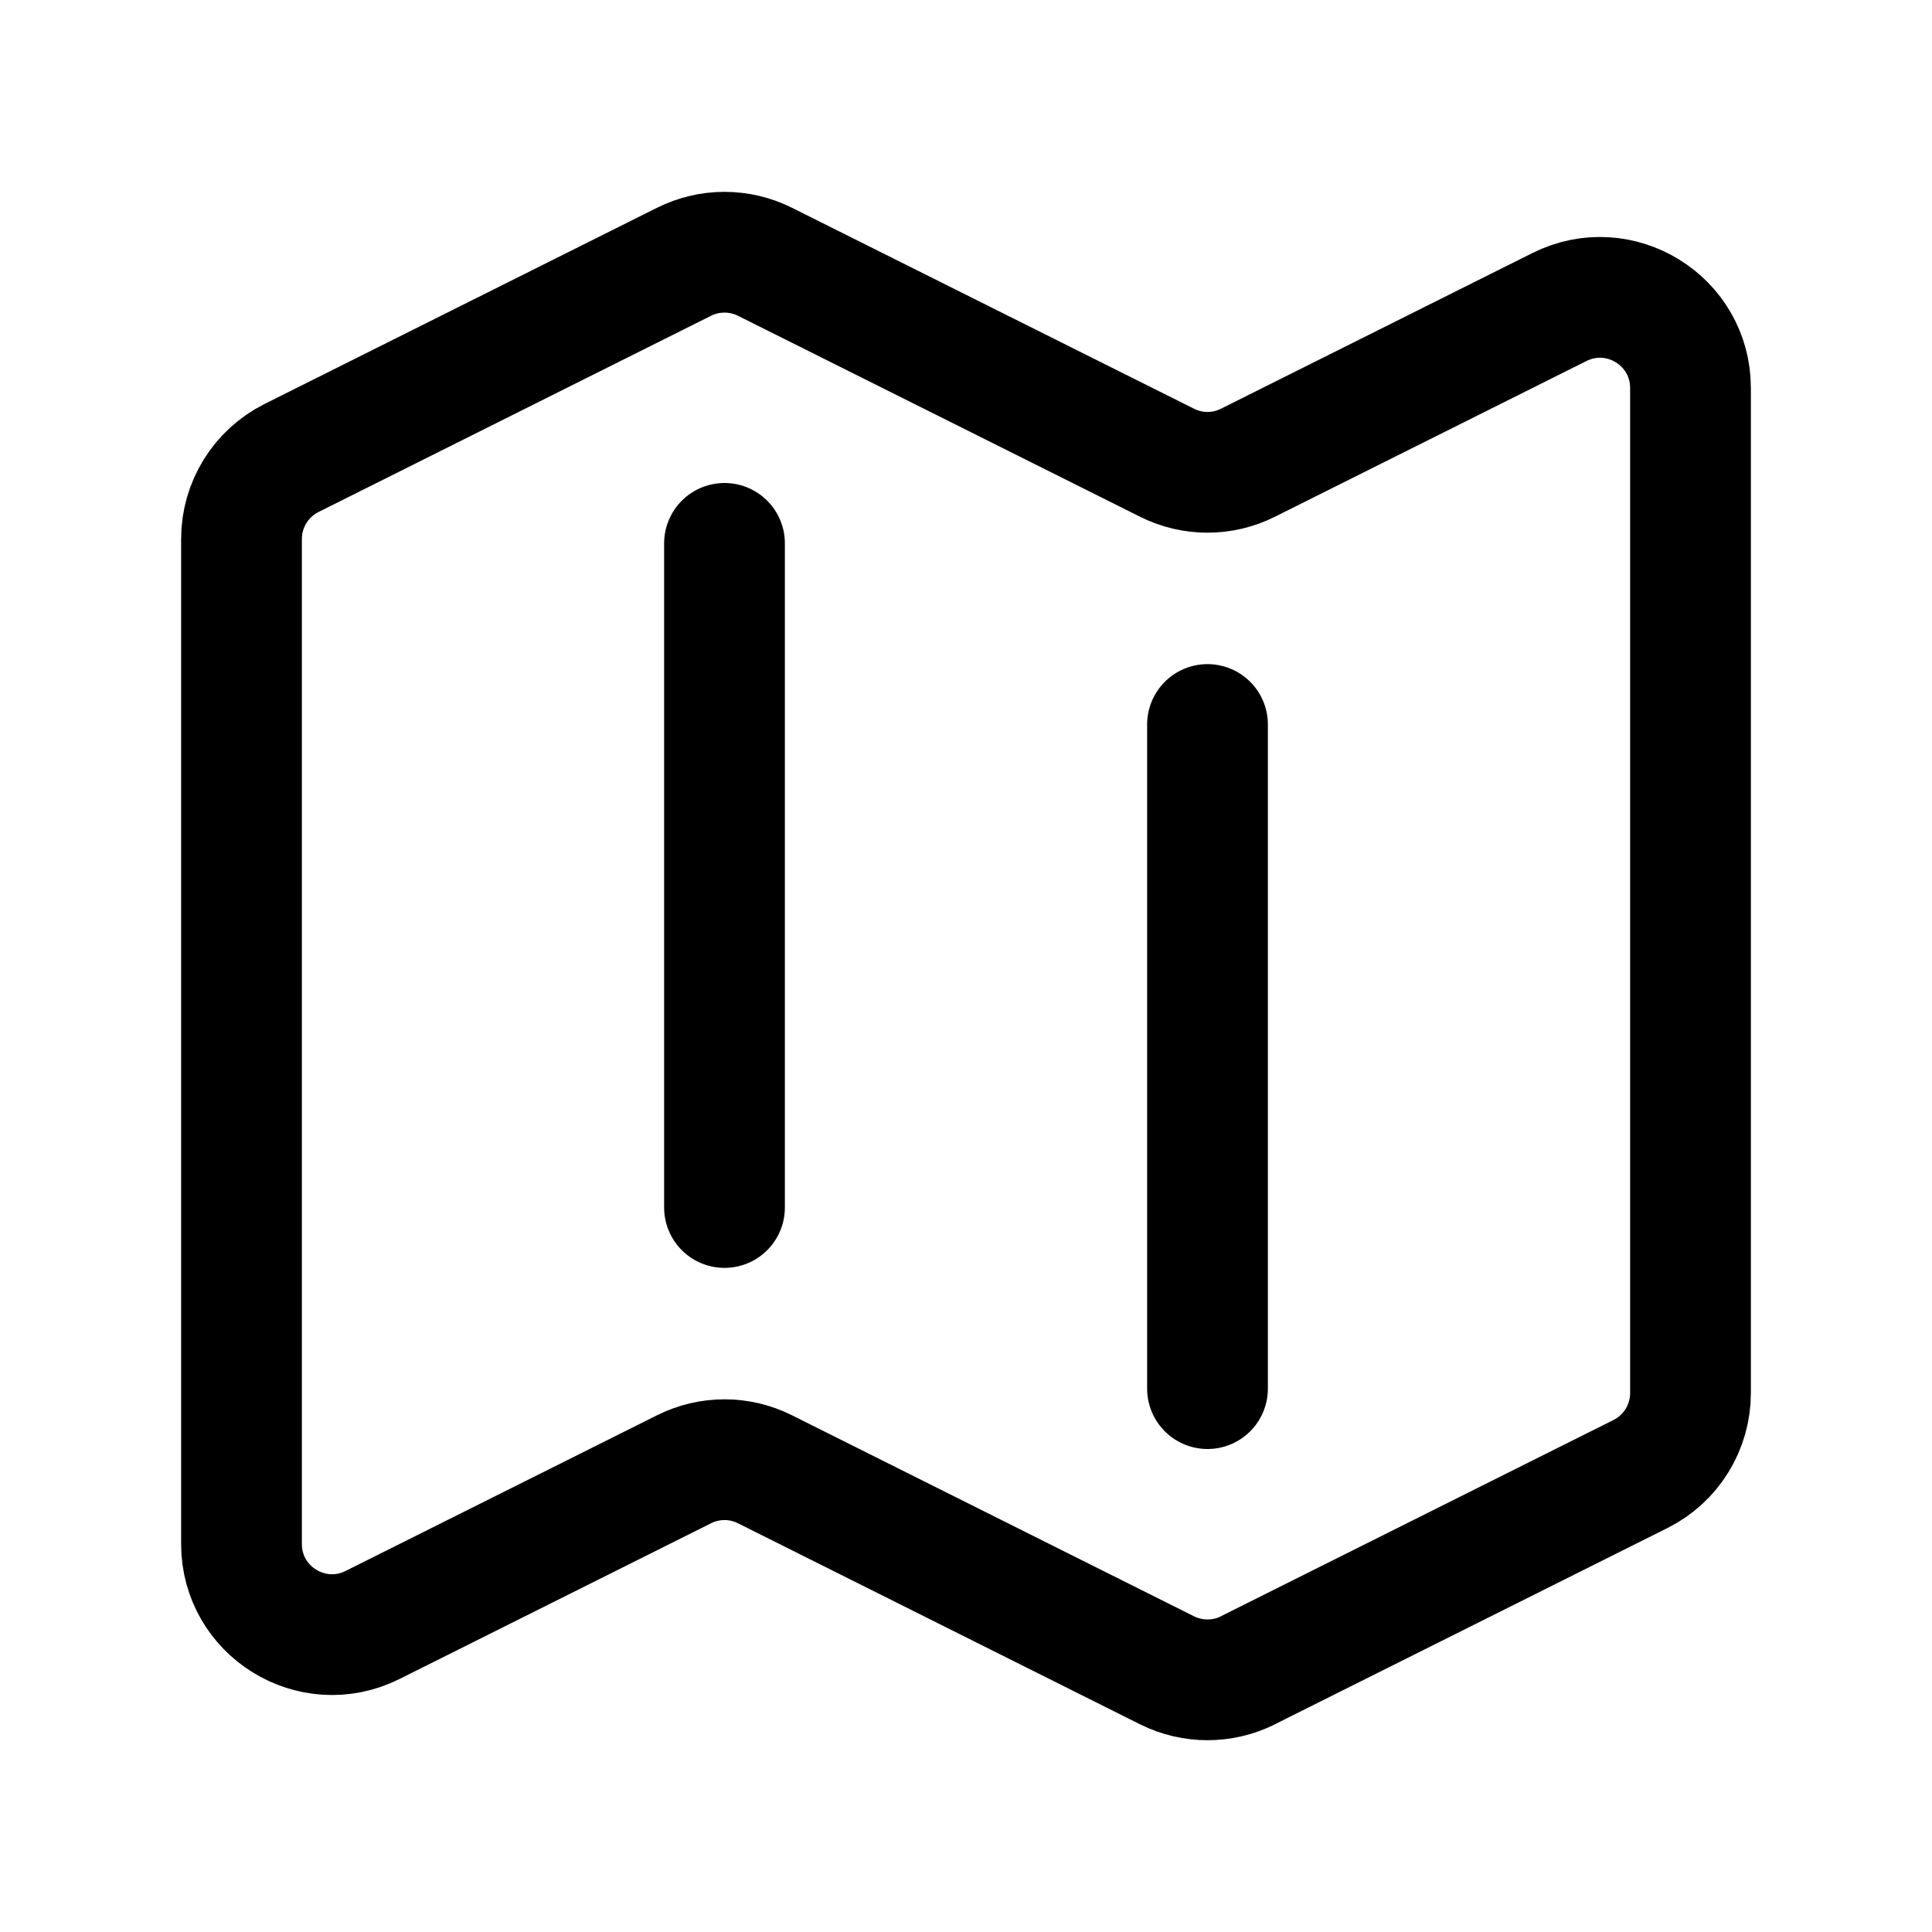
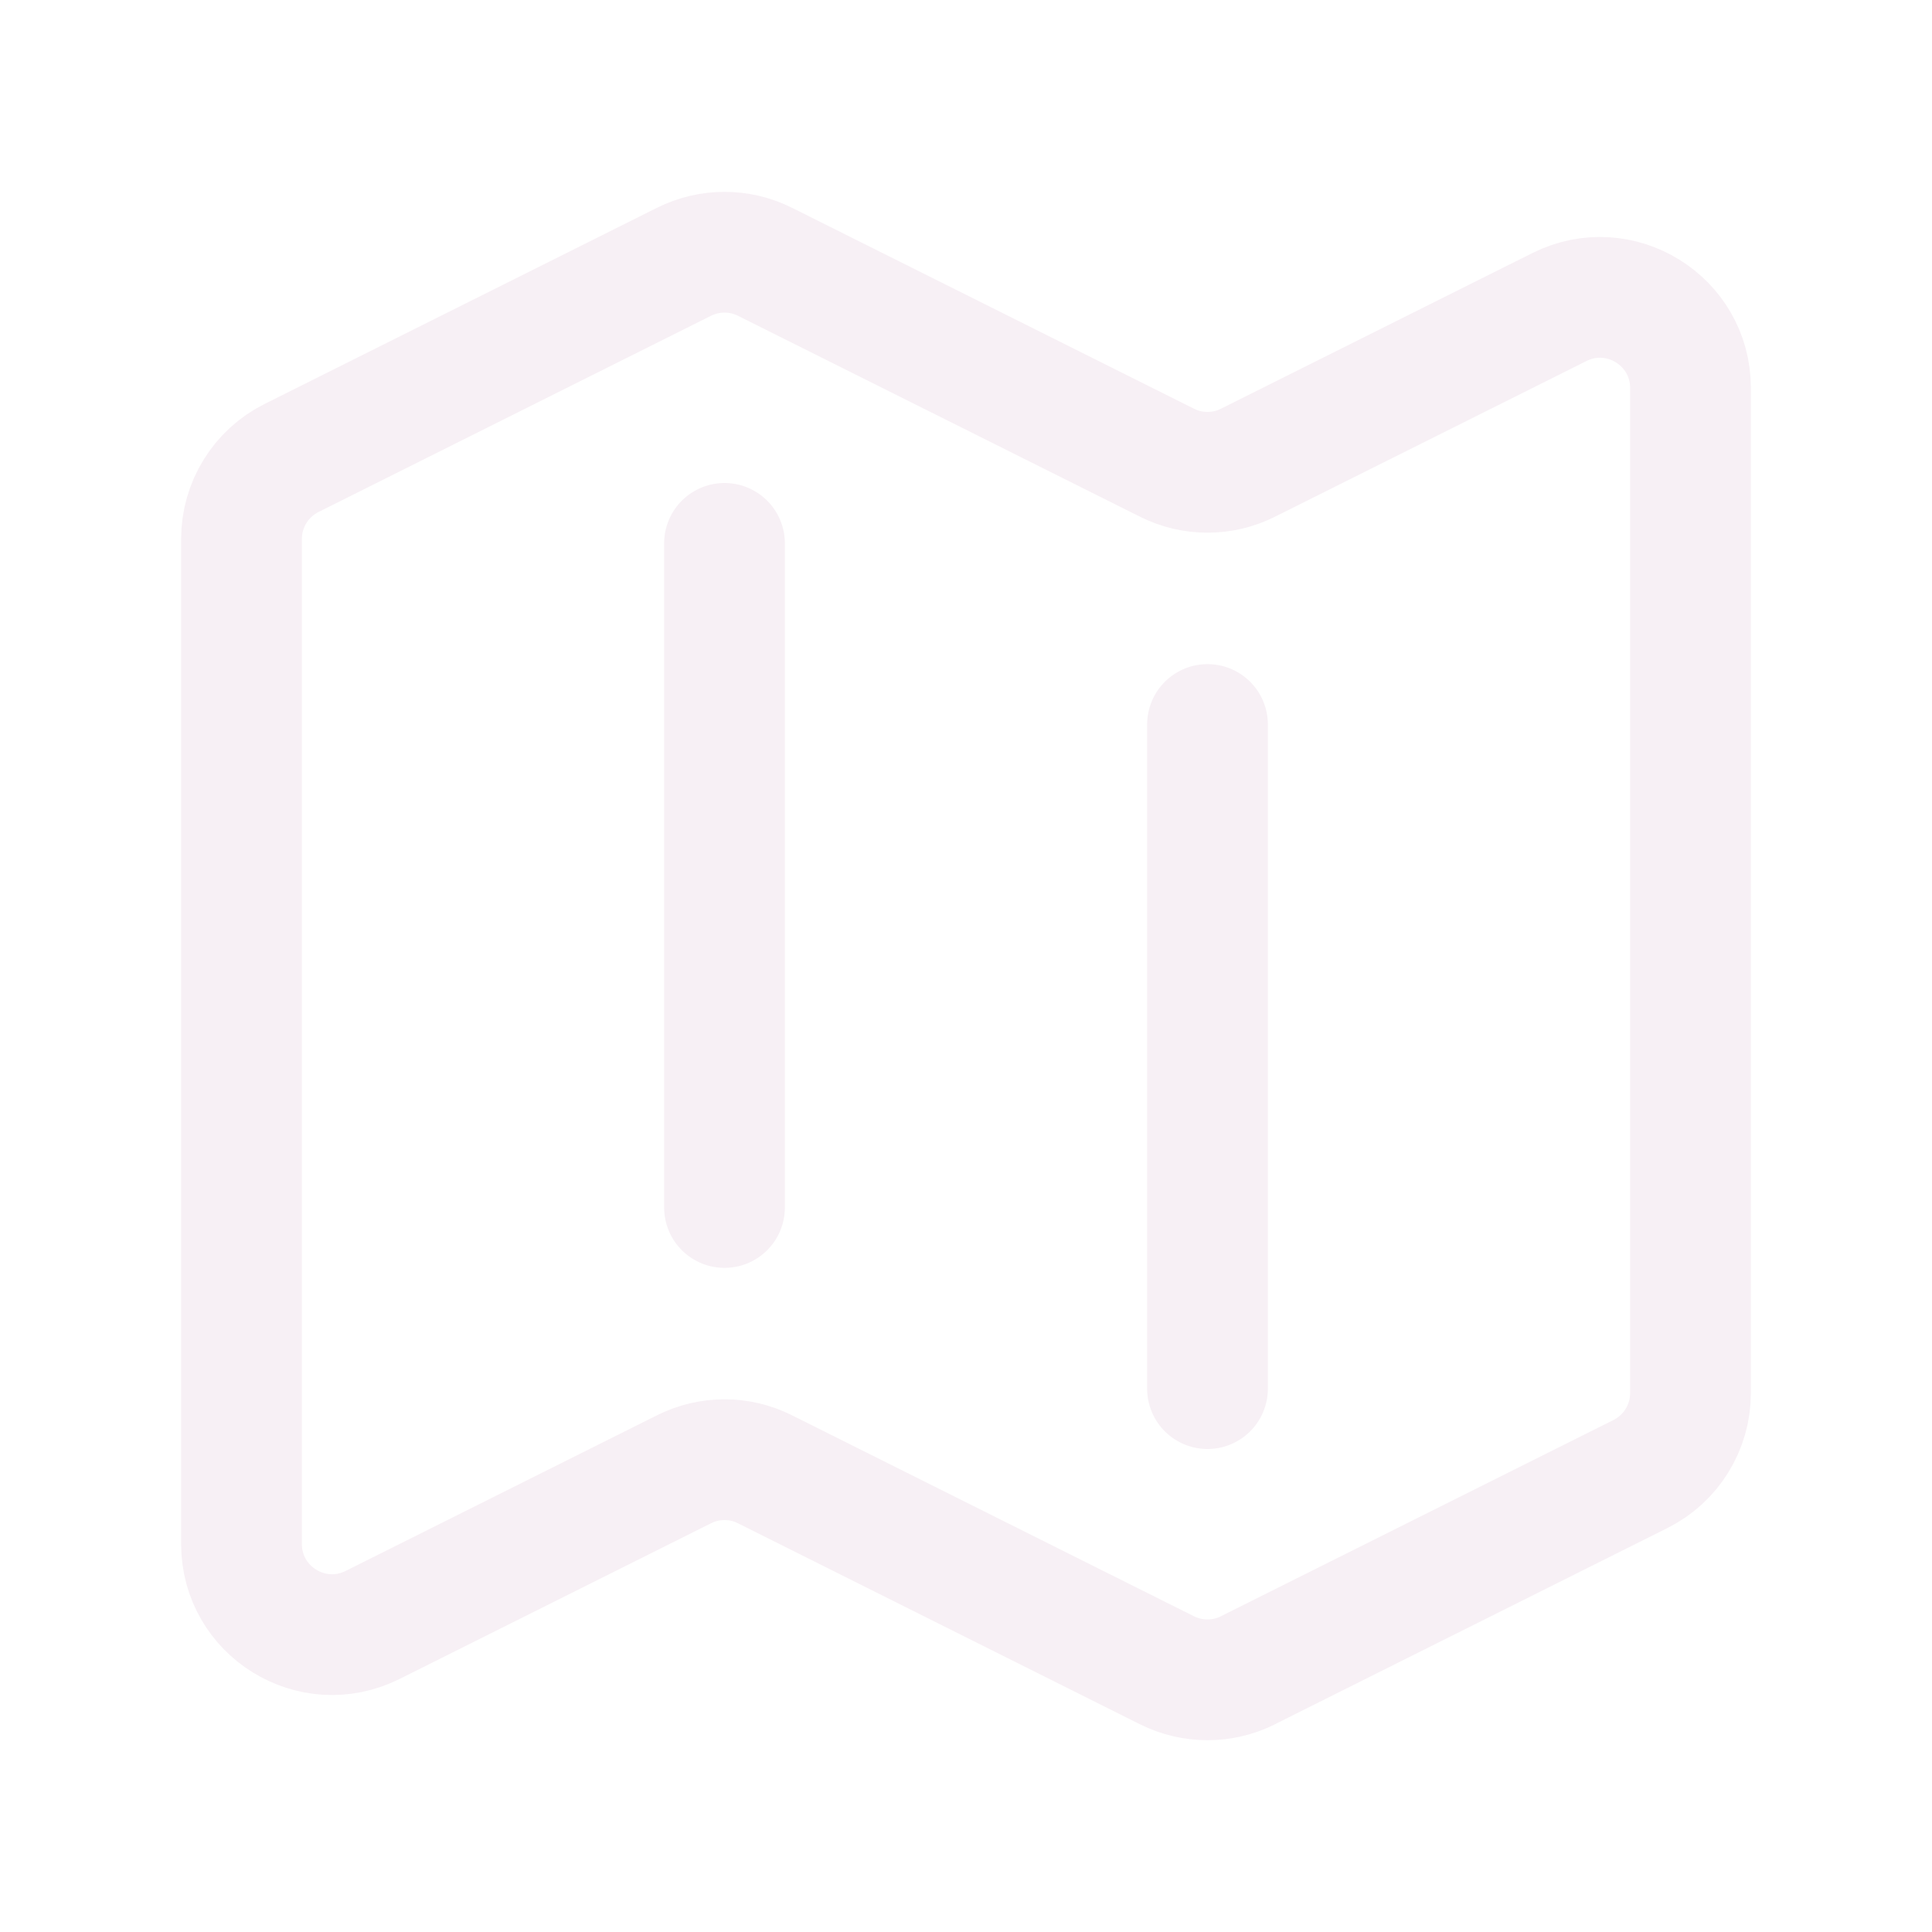
- <svg xmlns="http://www.w3.org/2000/svg" fill="none" viewBox="0 0 24 24" stroke-width="1.5" stroke="currentColor" aria-hidden="true">
+ <svg xmlns="http://www.w3.org/2000/svg" fill="none" viewBox="0 0 24 24" stroke-width="1.5" stroke="#F7F0F5" aria-hidden="true">
  <path stroke-linecap="round" stroke-linejoin="round" d="M9 6.75V15m6-6v8.25m.503 3.498 4.875-2.437c.381-.19.622-.58.622-1.006V4.82c0-.836-.88-1.38-1.628-1.006l-3.869 1.934c-.317.159-.69.159-1.006 0L9.503 3.252a1.125 1.125 0 0 0-1.006 0L3.622 5.689C3.24 5.88 3 6.27 3 6.695V19.18c0 .836.88 1.38 1.628 1.006l3.869-1.934c.317-.159.69-.159 1.006 0l4.994 2.497c.317.158.69.158 1.006 0Z" />
</svg>
